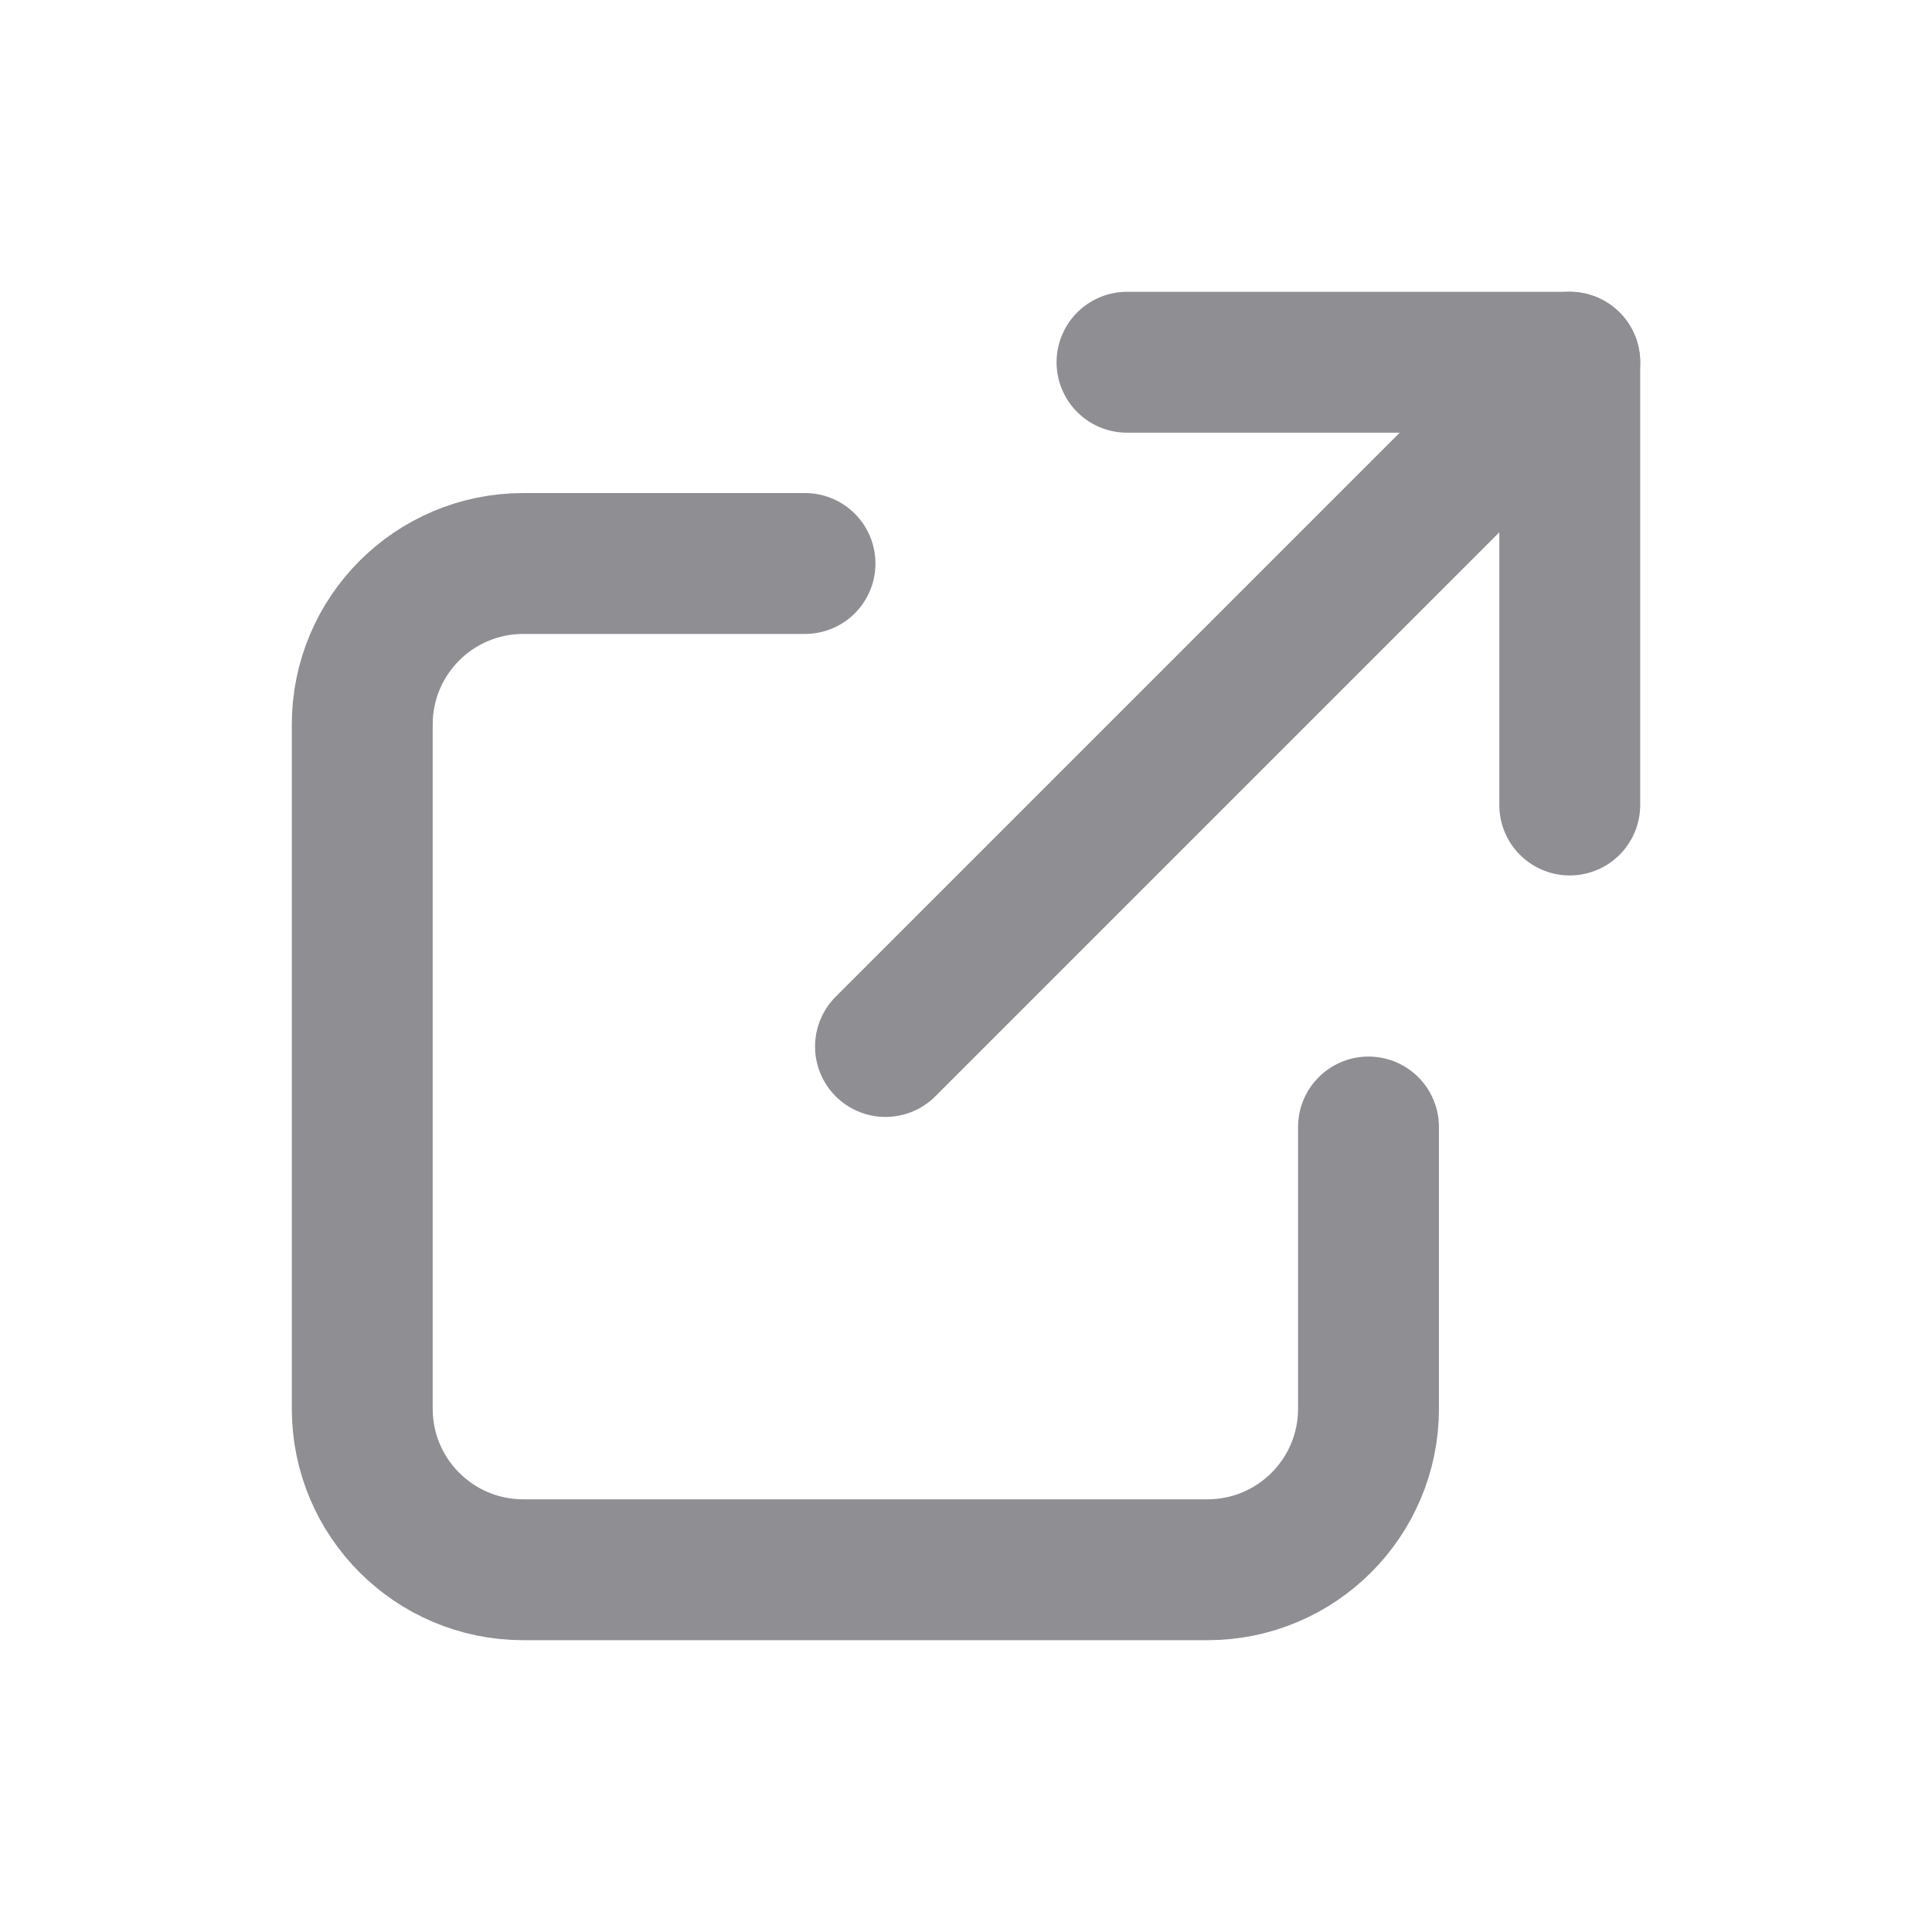
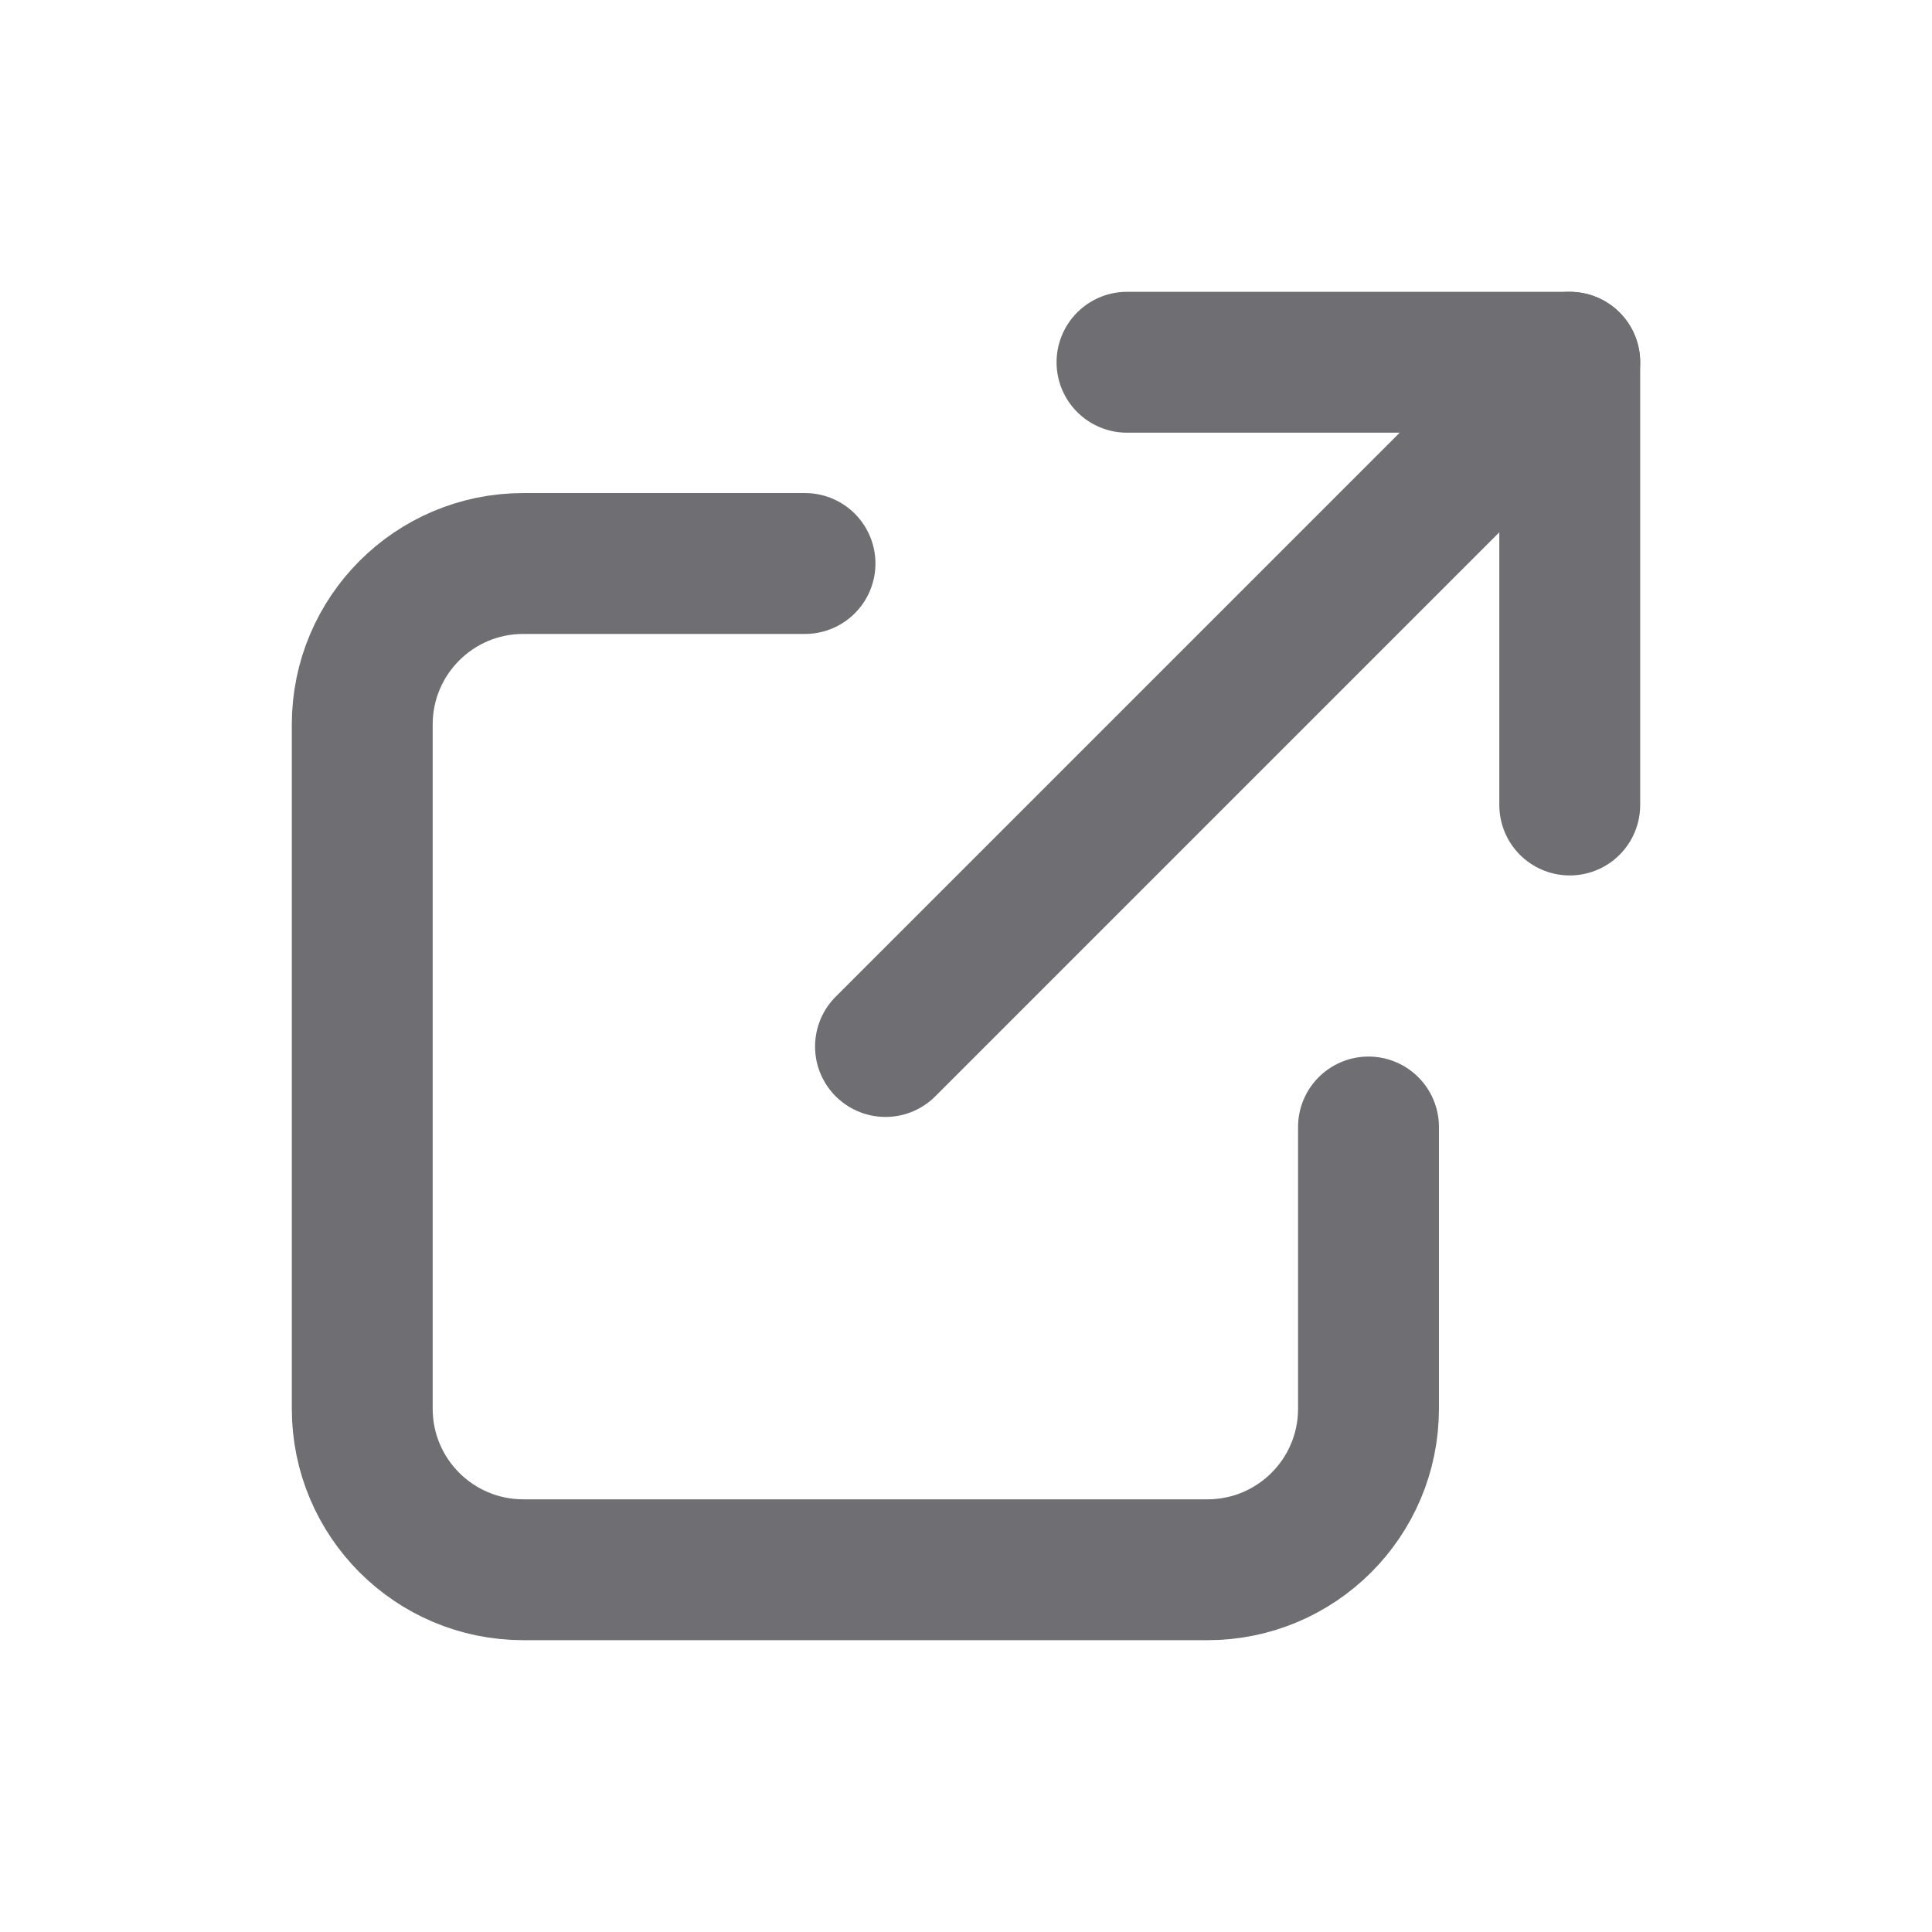
- <svg xmlns="http://www.w3.org/2000/svg" viewBox="0 0 24 24" width="24" height="24" fill="none" stroke="#8E8E93" stroke-width="1.75" stroke-linecap="round" stroke-linejoin="round">
+ <svg xmlns="http://www.w3.org/2000/svg" viewBox="0 0 24 24" width="24" height="24" fill="none" stroke="#6E6E73" stroke-width="1.75" stroke-linecap="round" stroke-linejoin="round">
  <path d="M14 4.5h5.5V10" />
  <path d="M19.5 4.5L11 13" />
  <path d="M17 14v3.5a2 2 0 0 1-2 2H6.5a2 2 0 0 1-2-2V9a2 2 0 0 1 2-2H10" />
</svg>
